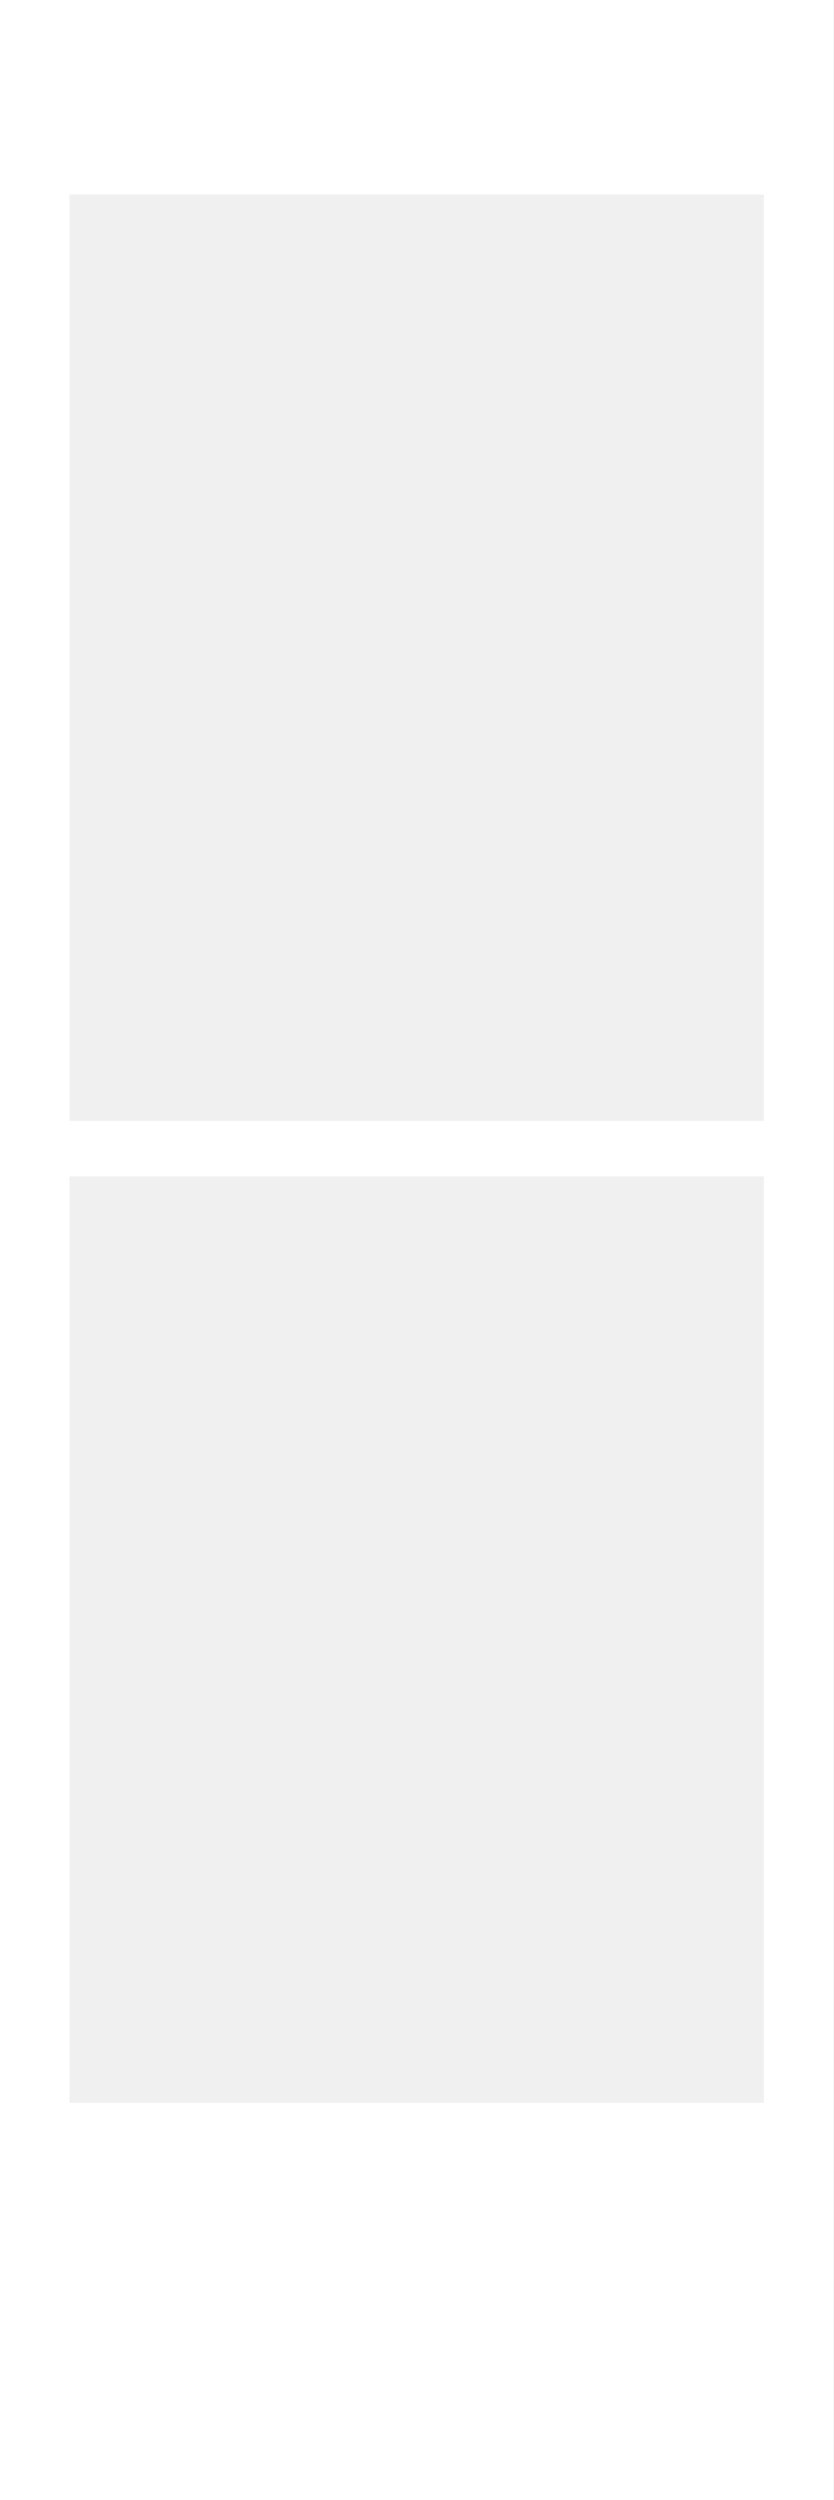
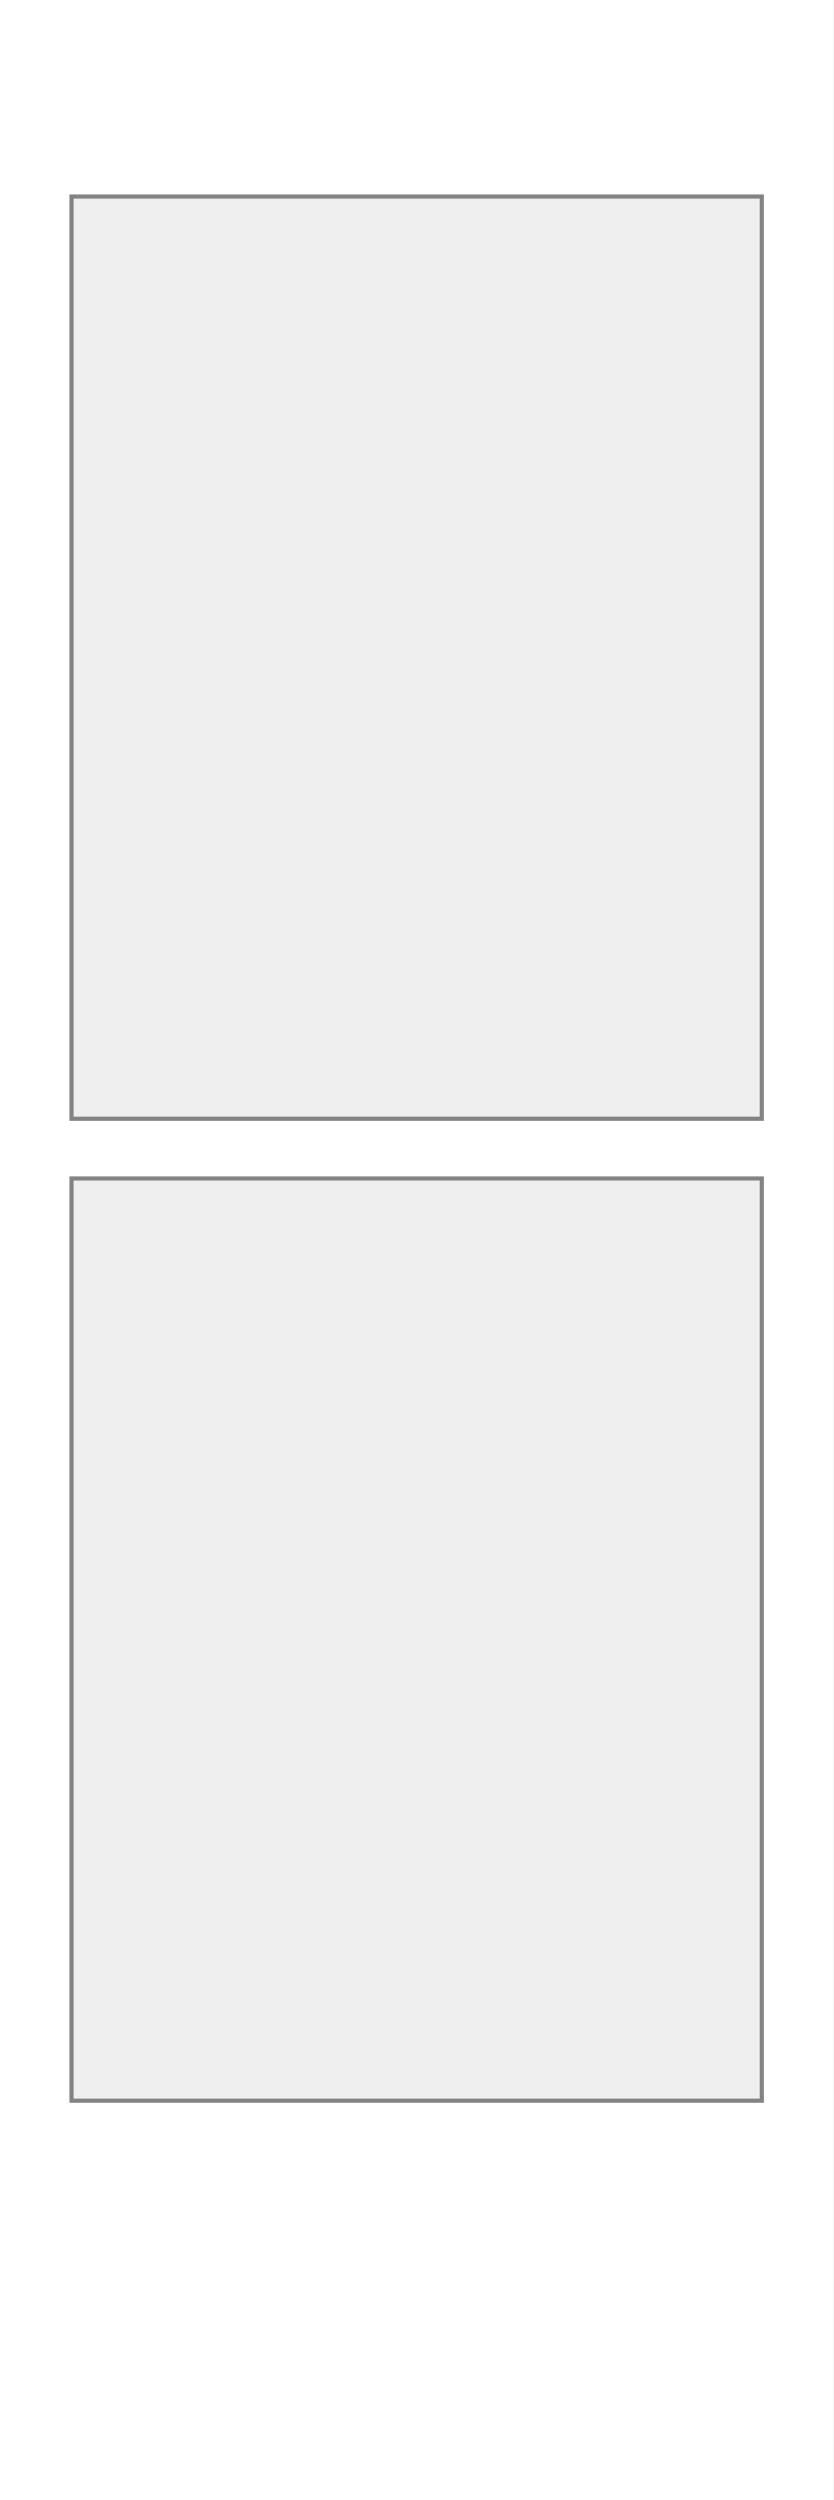
<svg xmlns="http://www.w3.org/2000/svg" width="600" height="1800" viewBox="0 0 600 1800" fill="none">
-   <path d="M600 1800H0V0H600V1800ZM50 847V1514H550V847H50ZM50 807H550V140H50V807Z" fill="white" />
+   <rect width="600" height="1800" fill="white" />
+   <rect x="51.5" y="141.5" width="497" height="664" fill="#F0EFEF" stroke="#838383" stroke-width="3" />
+   <rect x="51.5" y="848.5" width="497" height="664" fill="#F0EFEF" stroke="#838383" stroke-width="3" />
</svg>
